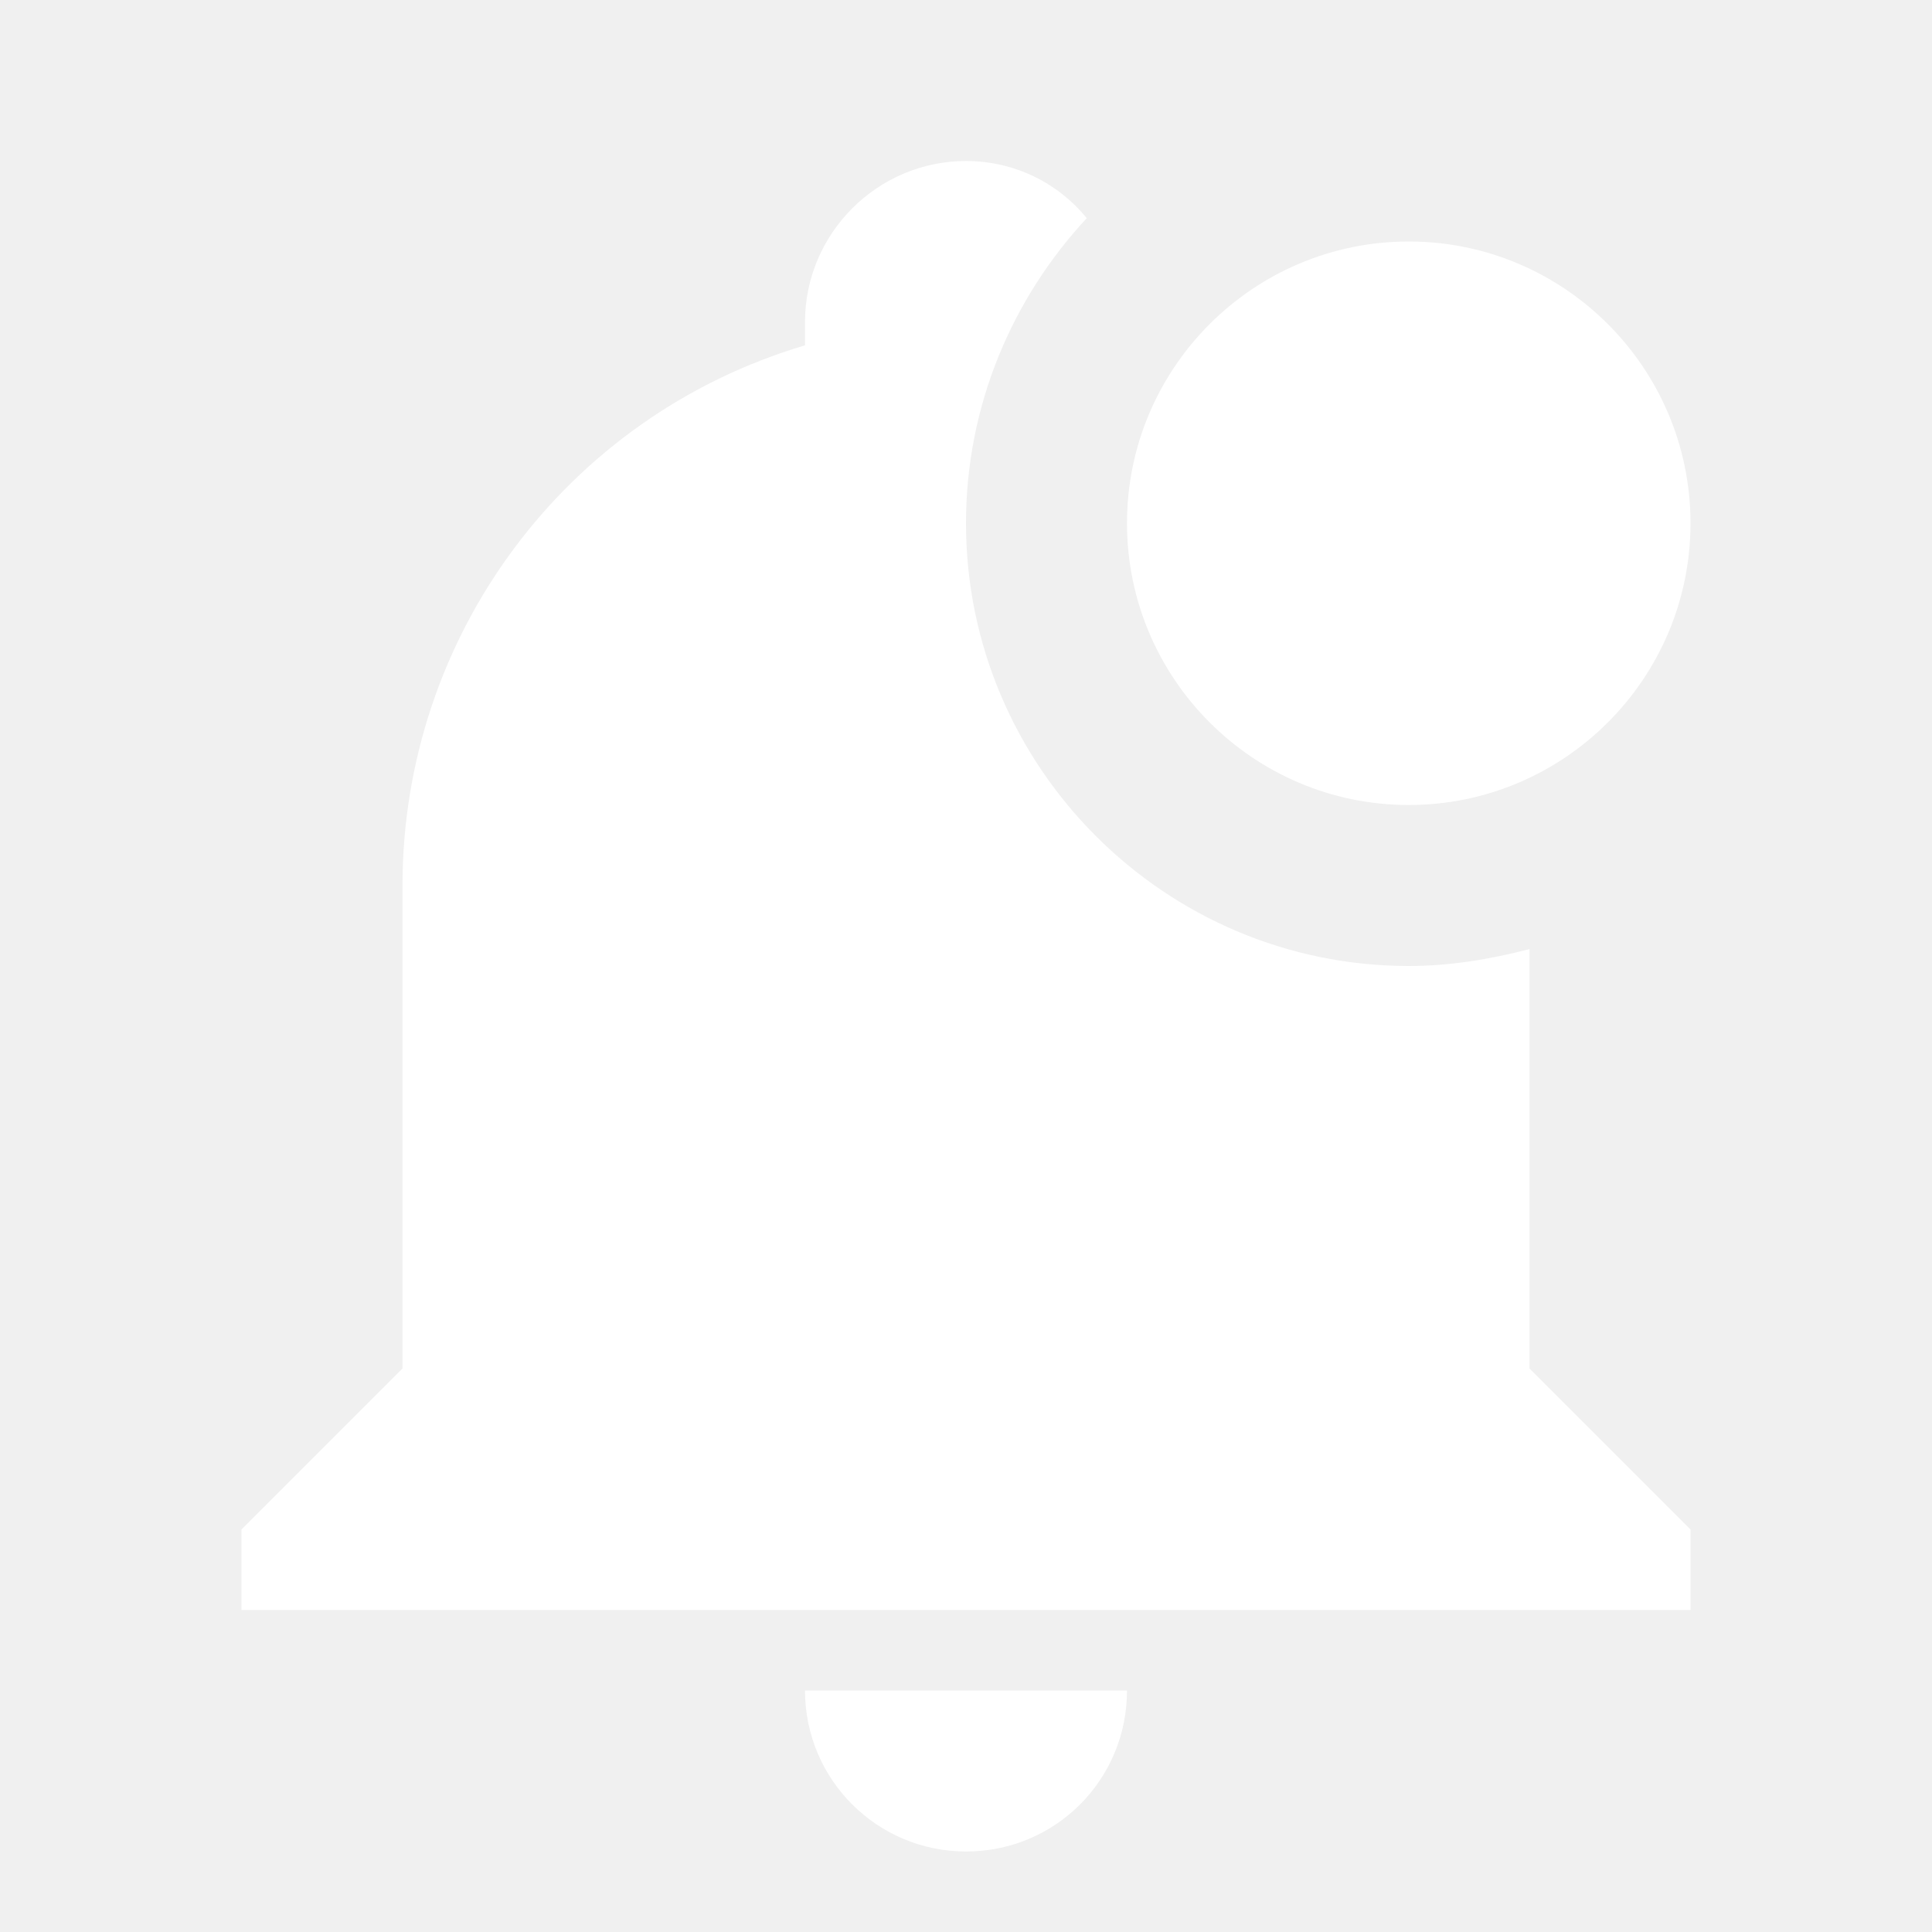
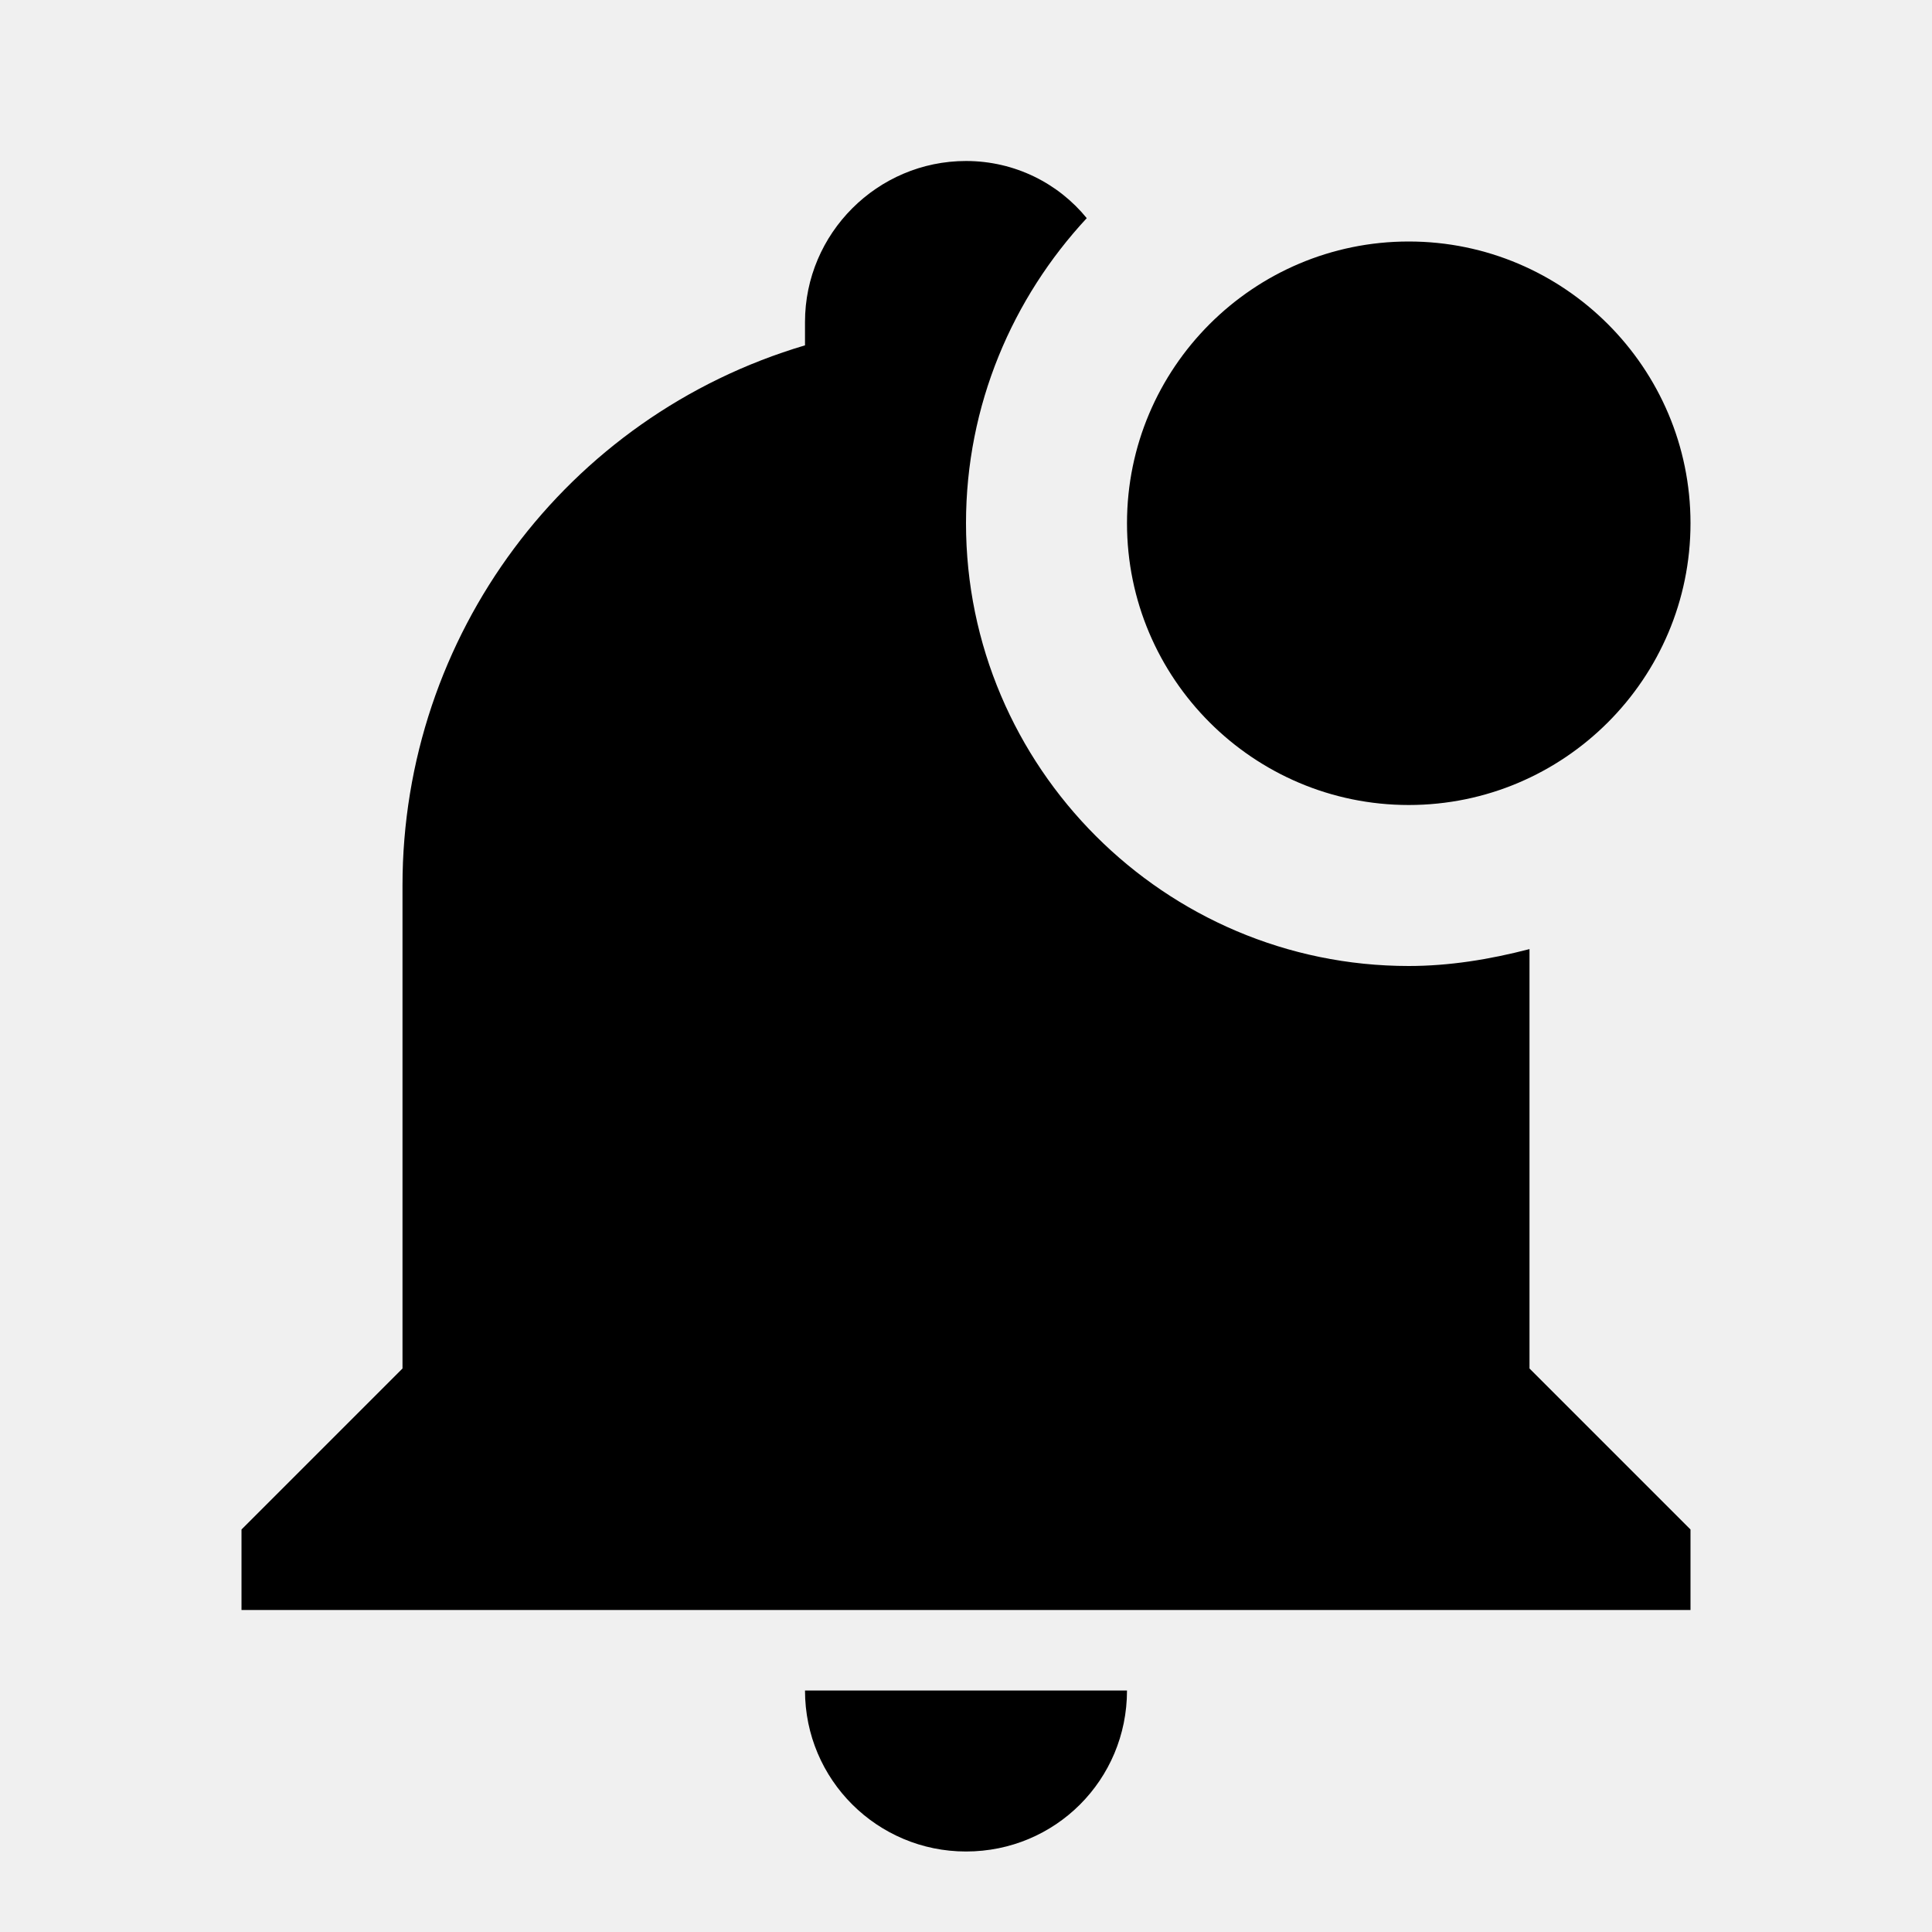
- <svg xmlns="http://www.w3.org/2000/svg" fill="#fff" viewBox="0 0 24 24">
+ <svg xmlns="http://www.w3.org/2000/svg" viewBox="0 0 24 24">
  <path d="M21 6.5C21 8.43 19.43 10 17.5 10S14 8.43 14 6.5 15.57 3 17.5 3 21 4.57 21 6.5M19 11.79C18.5 11.92 18 12 17.5 12C14.47 12 12 9.53 12 6.5C12 5.03 12.58 3.7 13.5 2.71C13.15 2.28 12.61 2 12 2C10.9 2 10 2.9 10 4V4.29C7.03 5.17 5 7.9 5 11V17L3 19V20H21V19L19 17V11.79M12 23C13.11 23 14 22.11 14 21H10C10 22.11 10.9 23 12 23Z" />
</svg>
